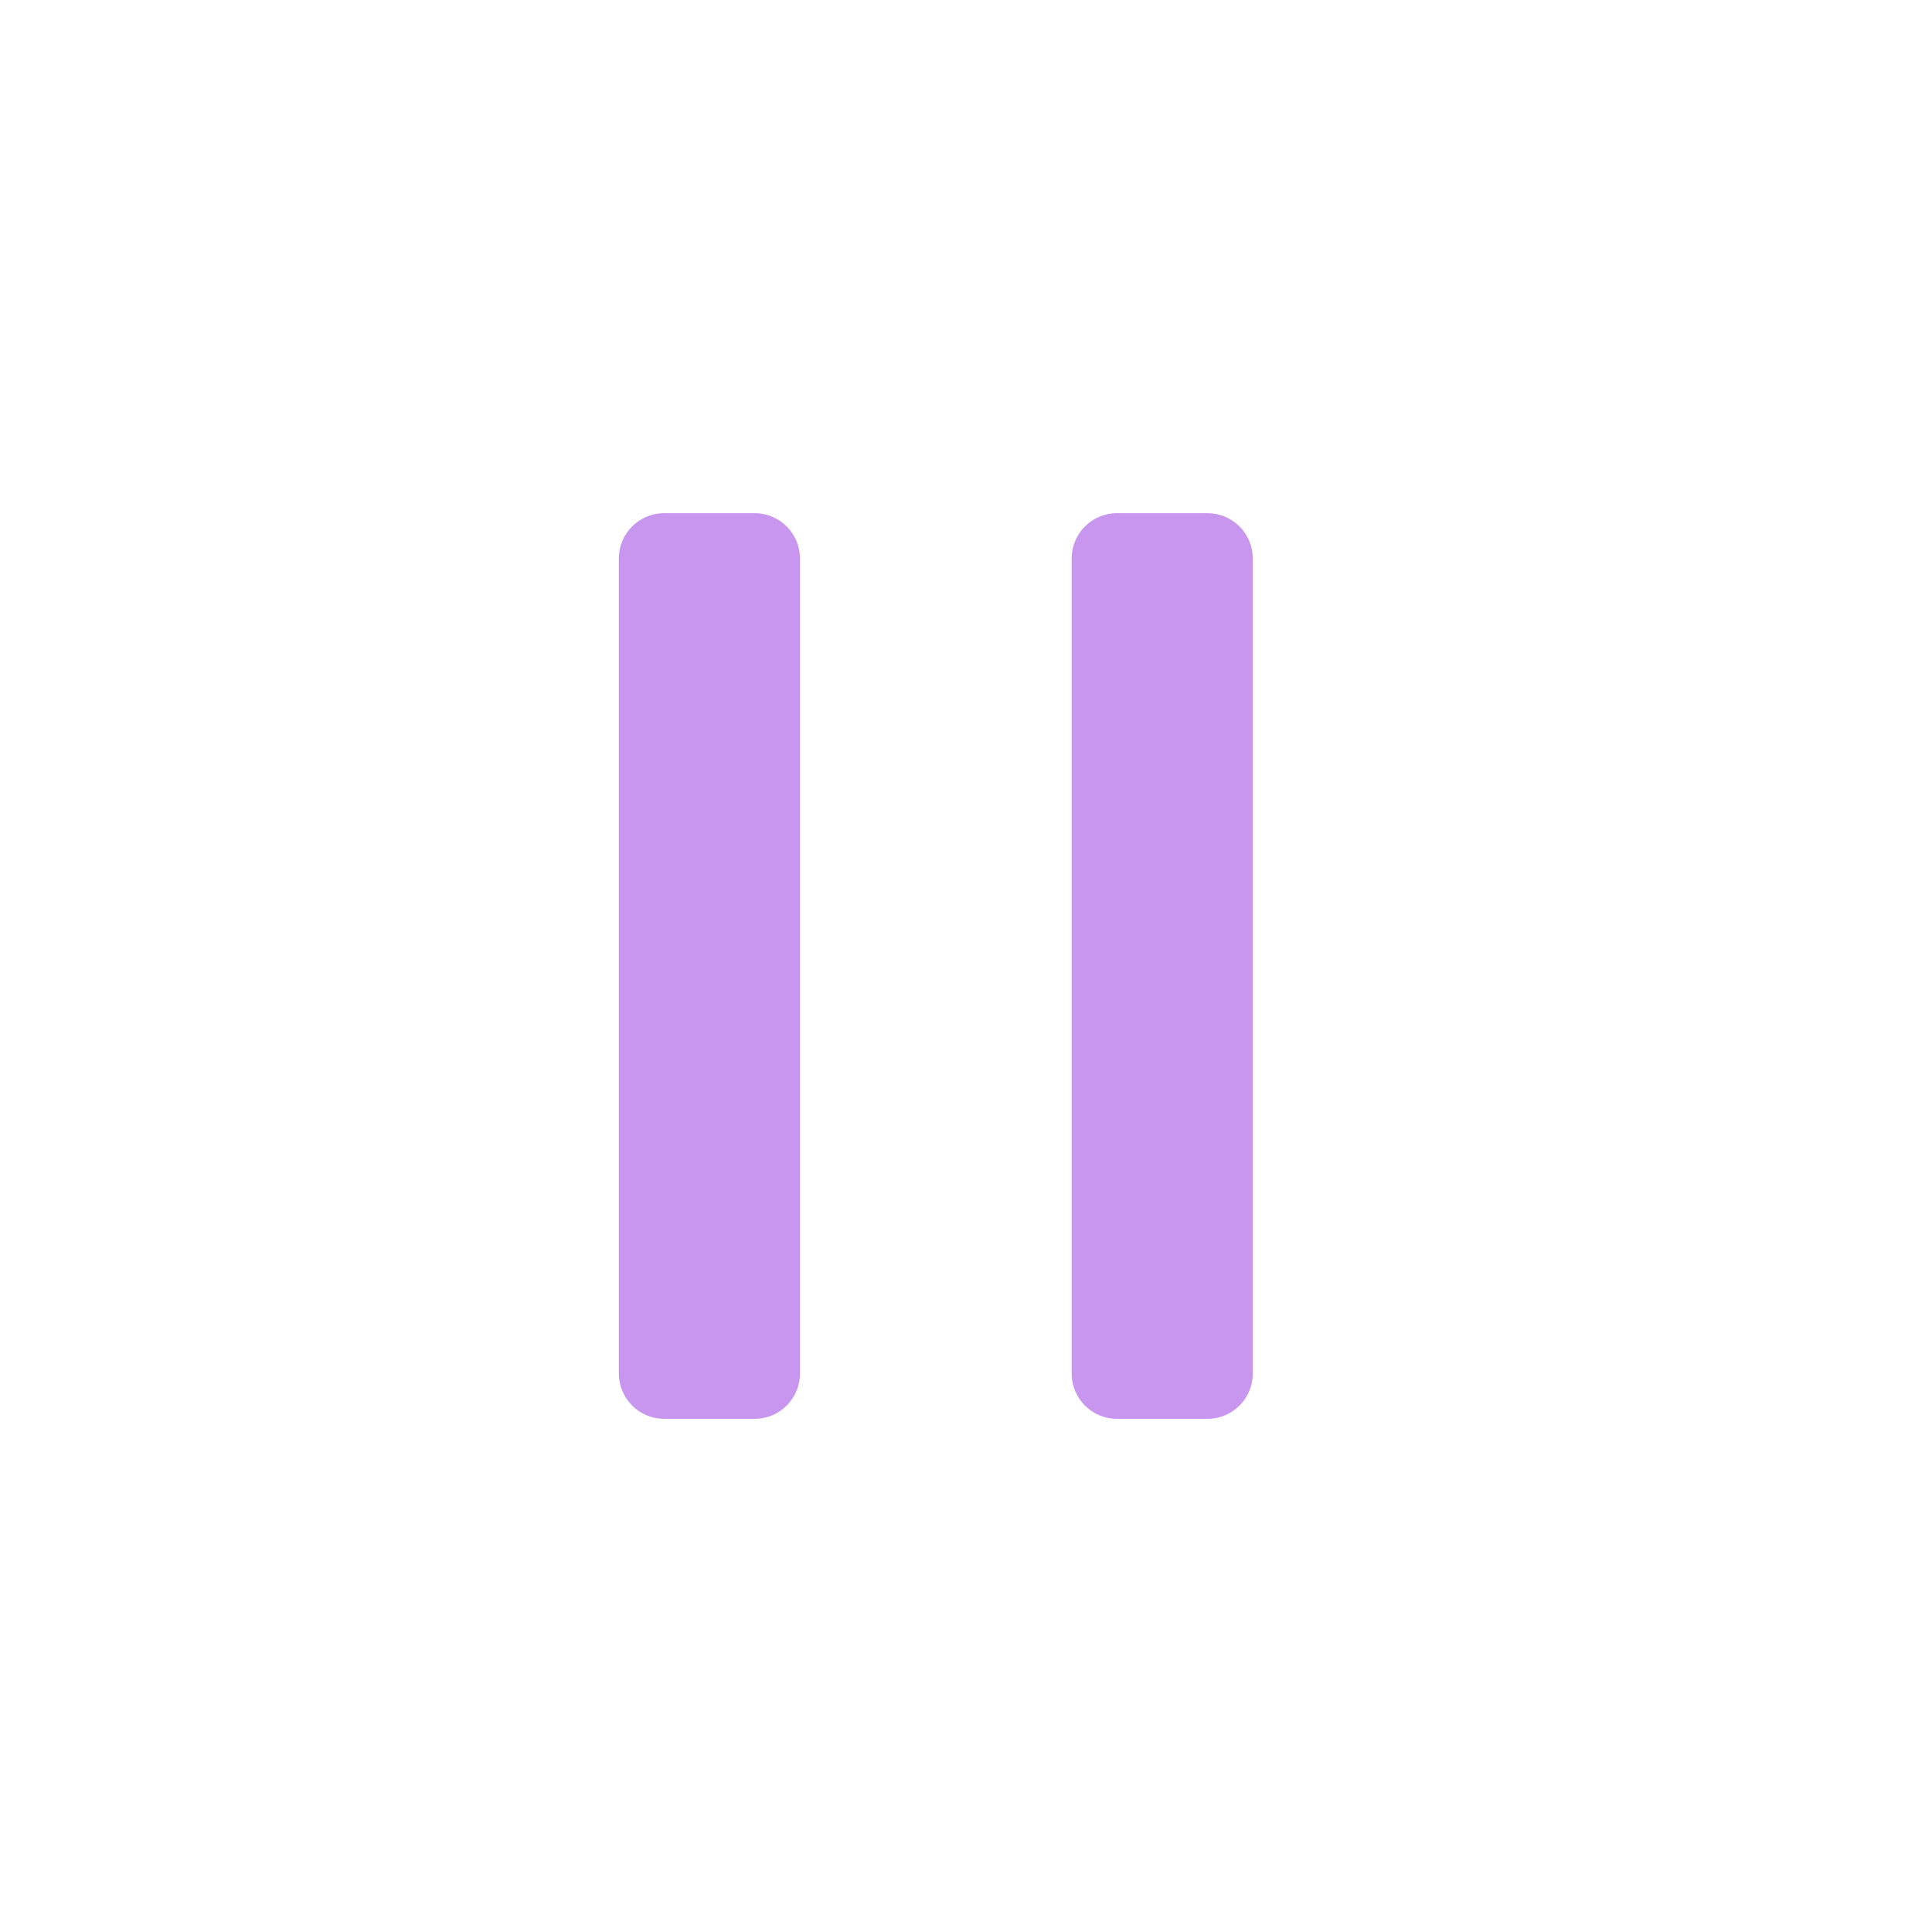
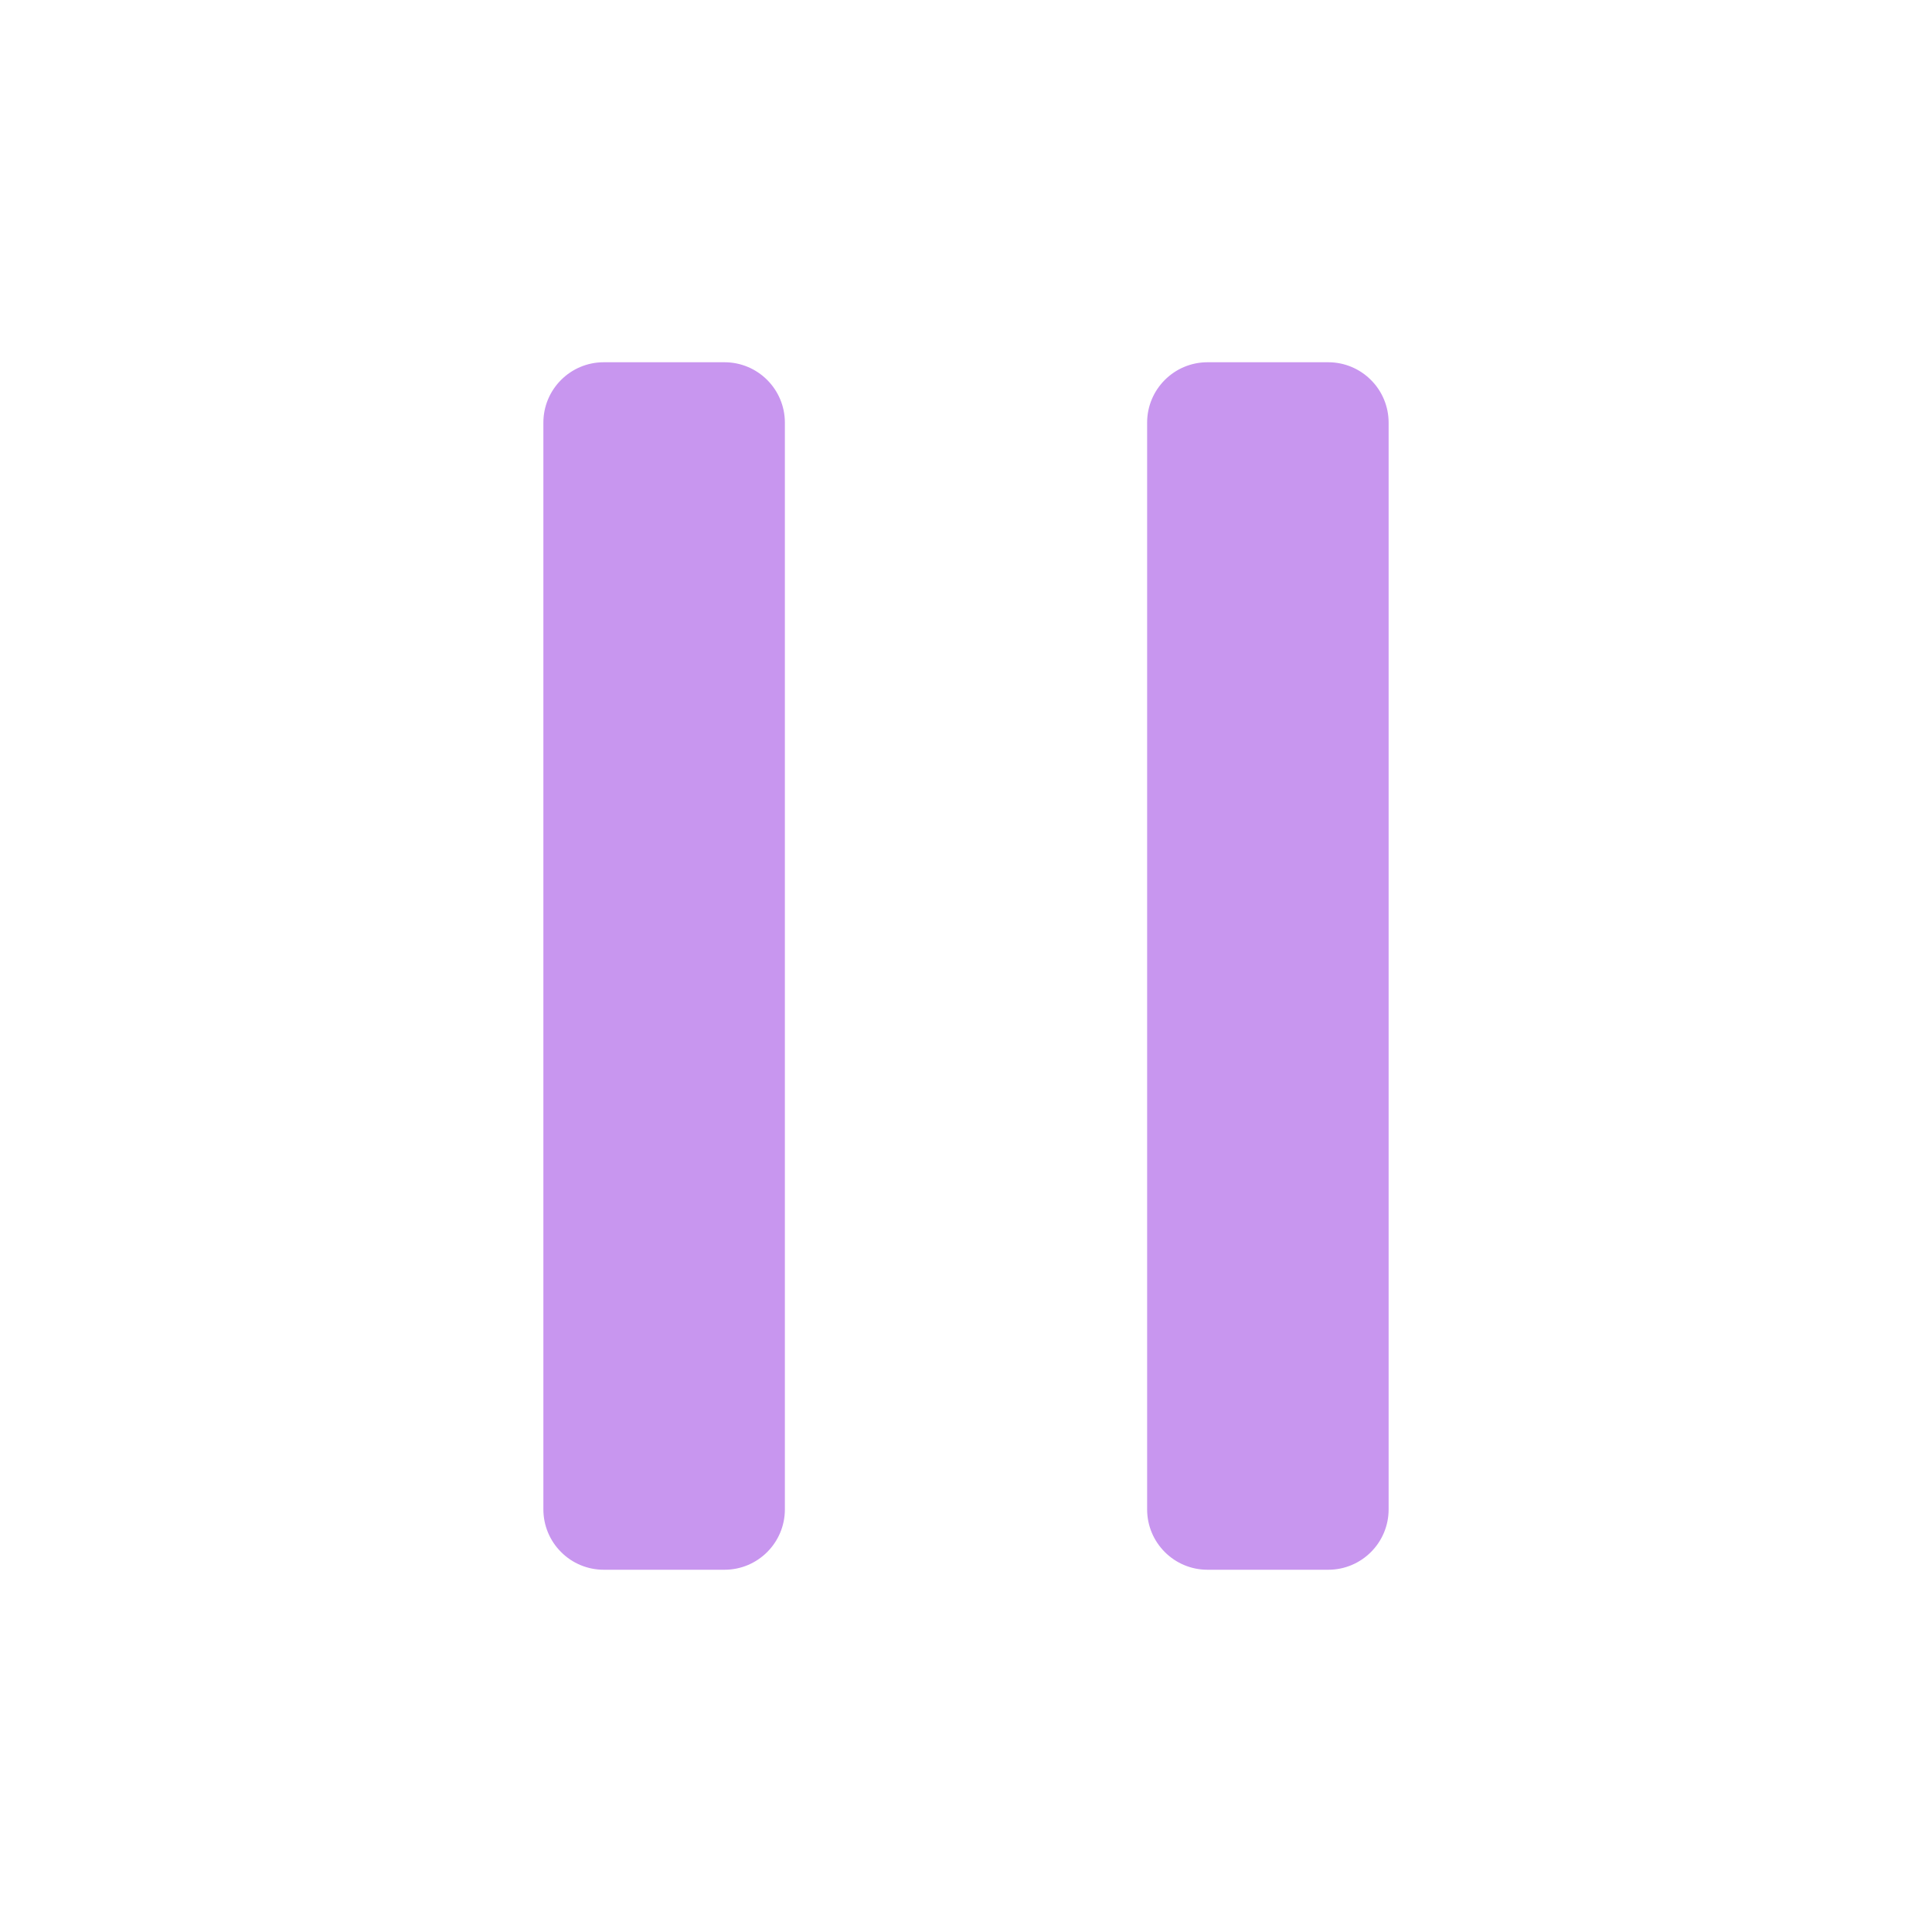
- <svg xmlns="http://www.w3.org/2000/svg" width="32" height="32" viewBox="0 0 32 32" fill="none">
-   <path fill-rule="evenodd" clip-rule="evenodd" d="M10.25 9.25C10.25 8.836 10.586 8.5 11 8.5H12.5C12.914 8.5 13.25 8.836 13.25 9.25V22.75C13.25 23.164 12.914 23.5 12.5 23.5H11C10.801 23.5 10.61 23.421 10.47 23.28C10.329 23.14 10.25 22.949 10.25 22.75L10.25 9.25ZM17.75 9.25C17.75 8.836 18.086 8.5 18.5 8.5H20C20.199 8.5 20.39 8.579 20.53 8.72C20.671 8.86 20.75 9.051 20.75 9.25V22.75C20.75 23.164 20.414 23.5 20 23.5H18.5C18.086 23.5 17.75 23.164 17.75 22.75V9.25Z" fill="#C896EF" />
+ <svg xmlns="http://www.w3.org/2000/svg" width="24" height="24" viewBox="0 0 24 24" fill="none">
+   <path fill-rule="evenodd" clip-rule="evenodd" d="M6.75 5.25C6.75 4.836 7.086 4.5 7.5 4.5H9C9.414 4.5 9.75 4.836 9.75 5.25V18.75C9.75 19.164 9.414 19.5 9 19.5H7.5C7.301 19.5 7.11 19.421 6.97 19.28C6.829 19.14 6.75 18.949 6.75 18.75L6.75 5.25ZM14.25 5.25C14.25 4.836 14.586 4.5 15 4.5H16.5C16.699 4.5 16.89 4.579 17.03 4.72C17.171 4.86 17.25 5.051 17.25 5.25V18.75C17.25 19.164 16.914 19.5 16.5 19.5H15C14.586 19.5 14.25 19.164 14.25 18.75V5.25Z" fill="#C896EF" />
</svg>
